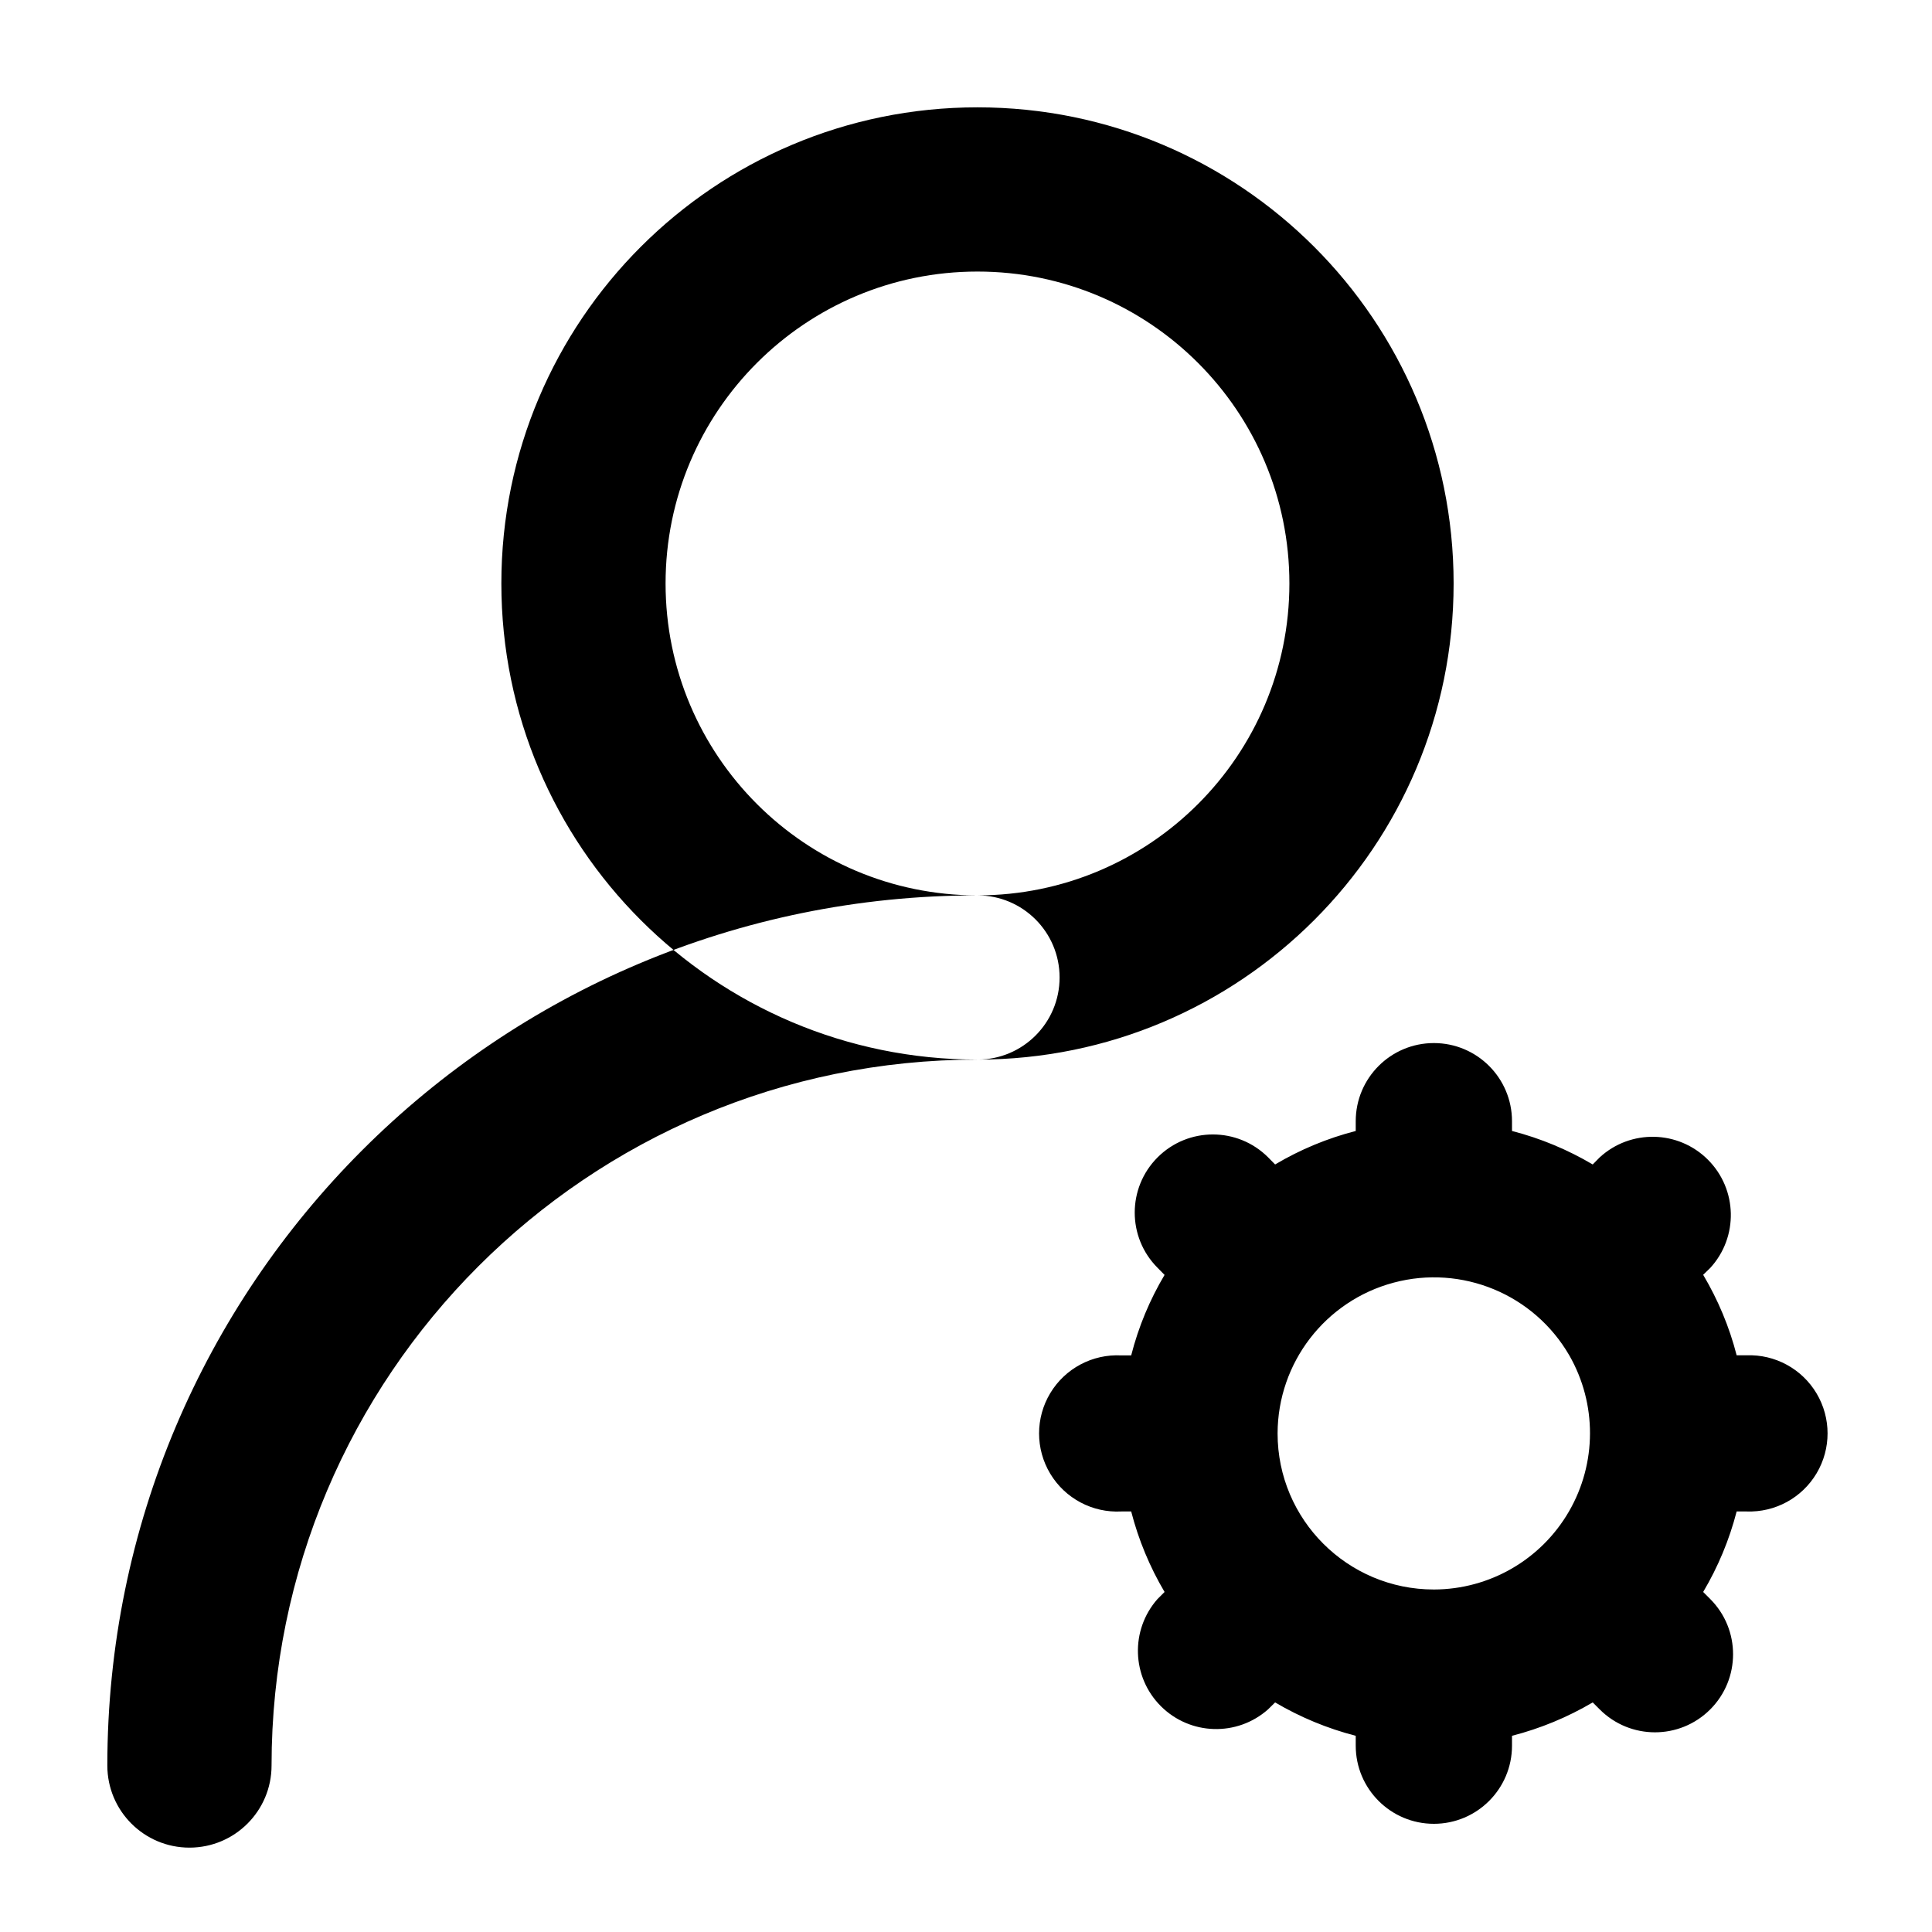
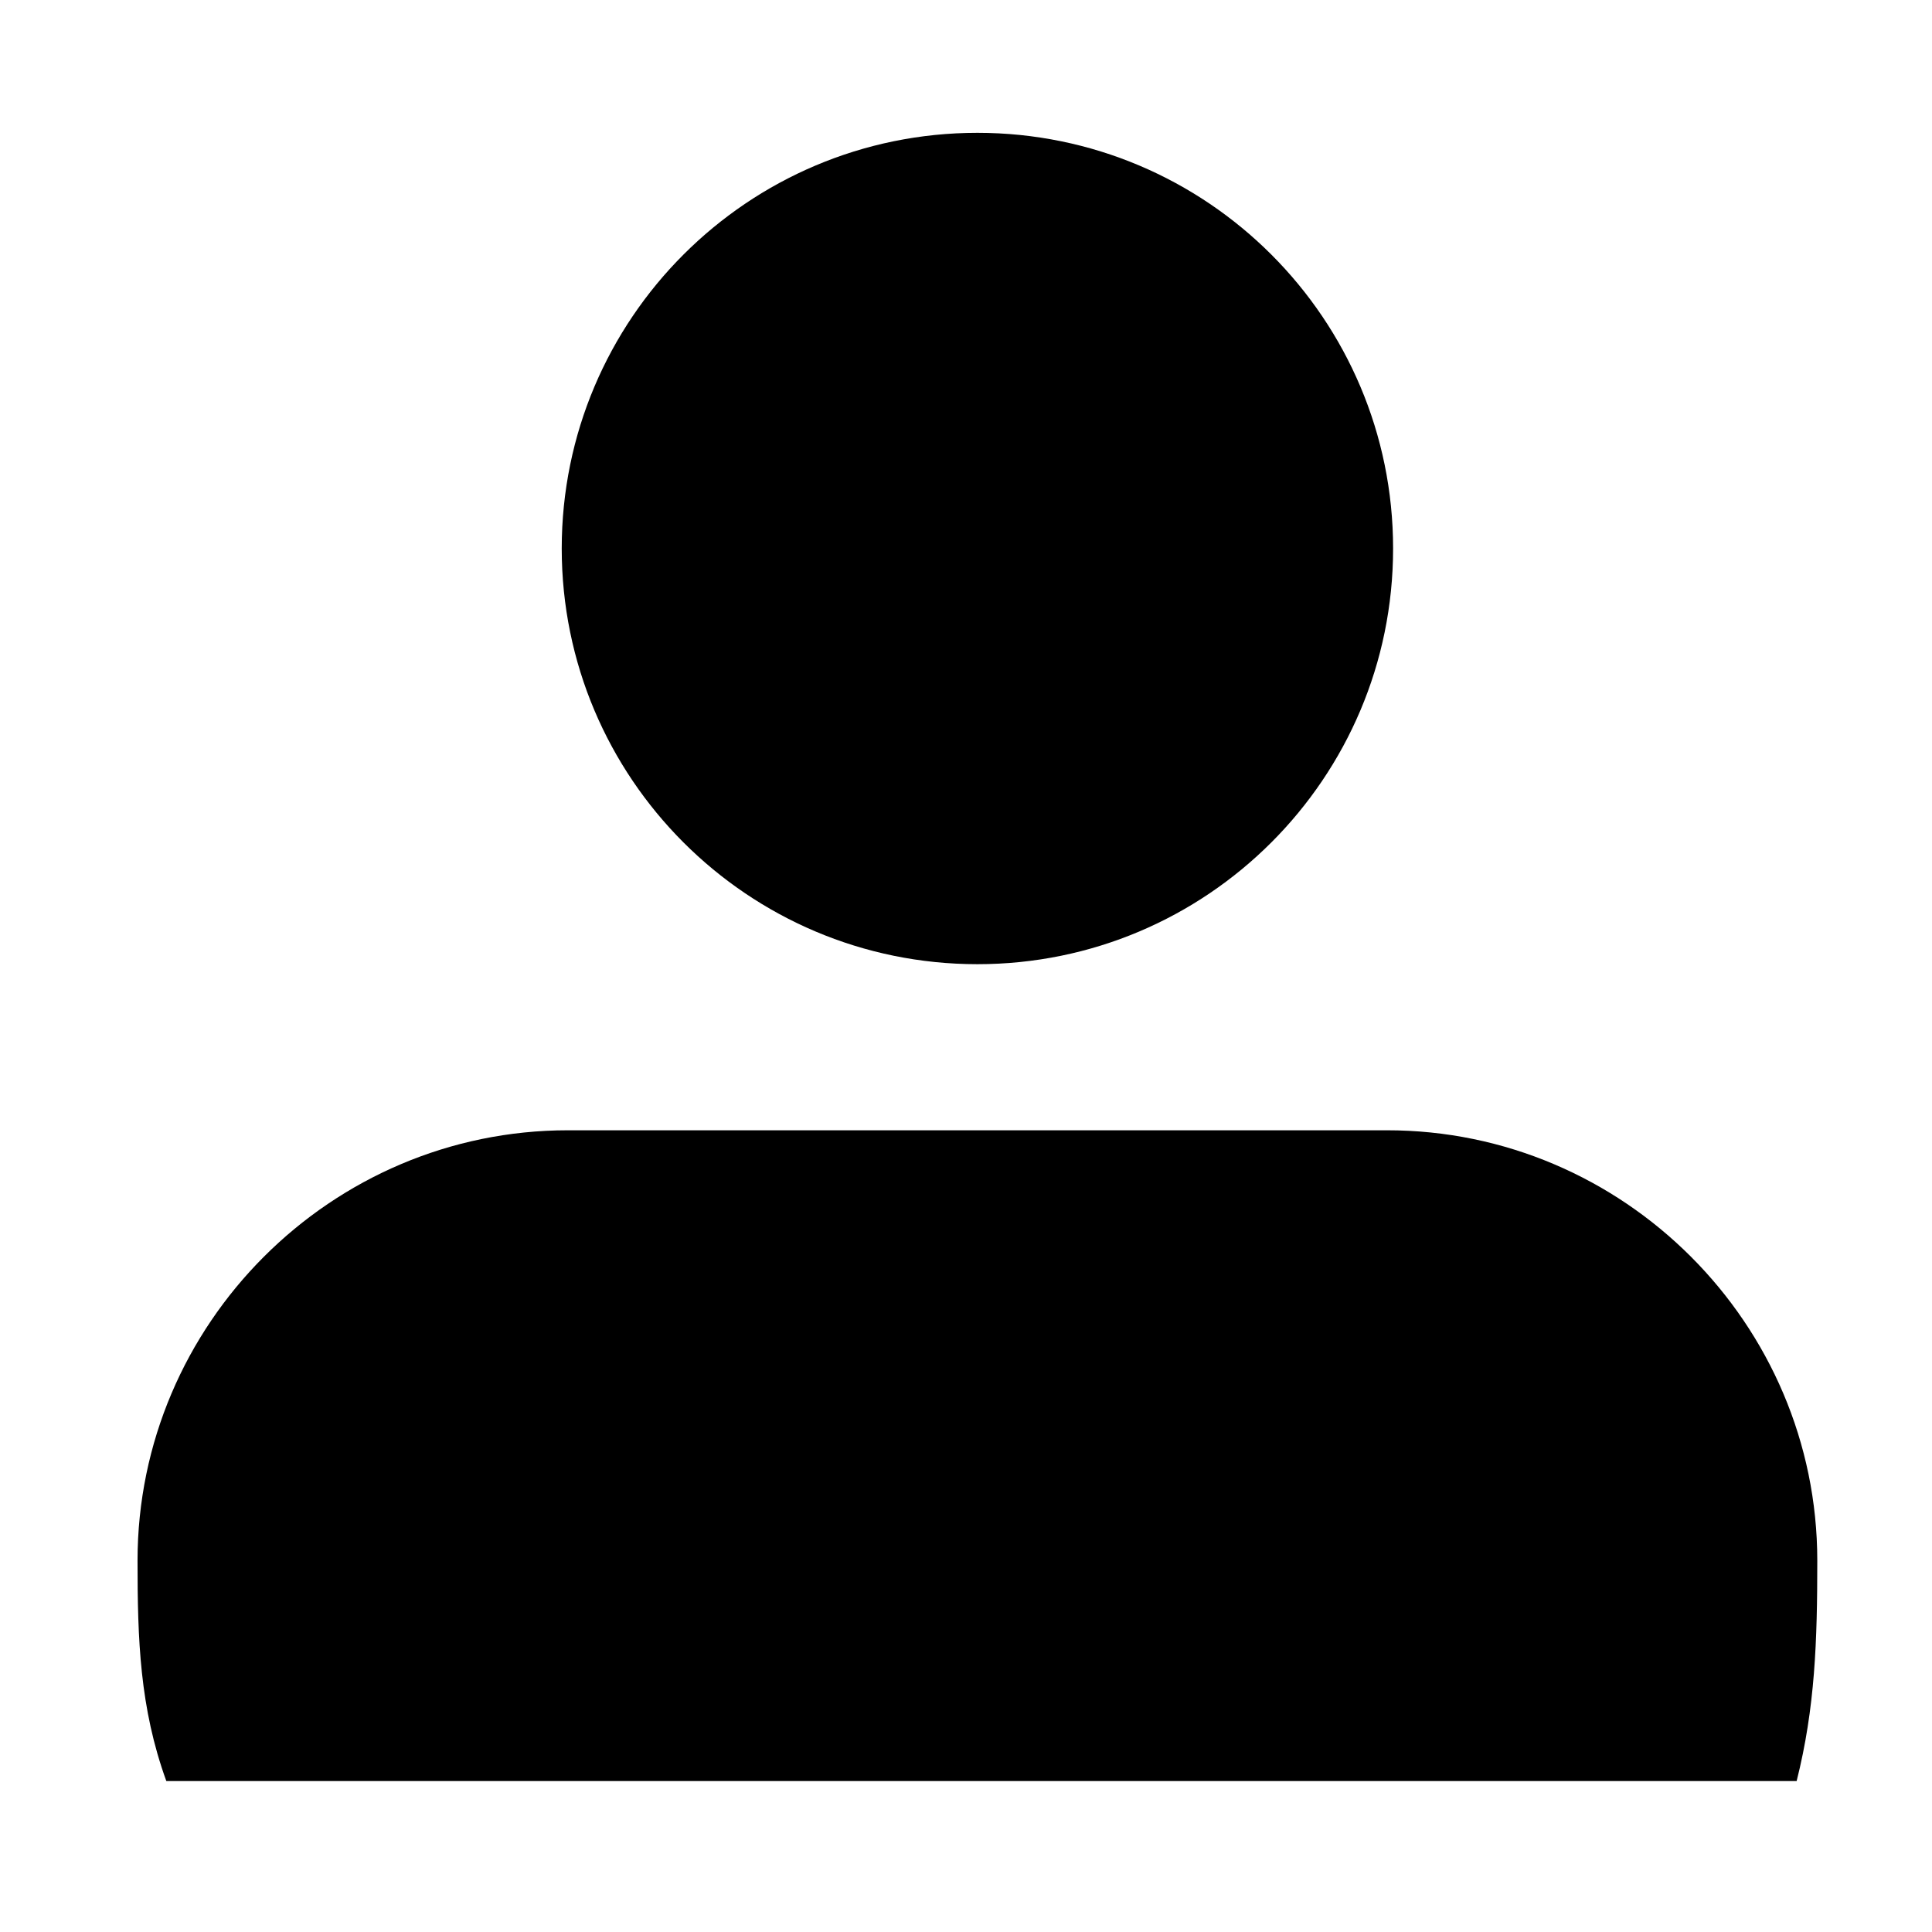
- <svg xmlns="http://www.w3.org/2000/svg" class="icon" width="48px" height="48.00px" viewBox="0 0 1024 1024" version="1.1">
-   <path d="M770.446 309.248a252.359 252.359 0 1 1-504.718 0 252.359 252.359 0 0 1 504.718 0z m-417.678 0a165.319 165.319 0 1 0 330.638 0 165.319 165.319 0 0 0-330.638 0zM518.087 474.567A461.198 461.198 0 0 0 56.889 935.765a43.52 43.52 0 1 0 87.04 0 374.158 374.158 0 0 1 374.158-374.158 43.52 43.52 0 0 0 0-87.04zM718.564 599.438v-5.177a41.415 41.415 0 0 1 82.83 0v5.177c15.246 3.925 29.582 9.956 42.78 17.749l3.698-3.755a41.472 41.472 0 0 1 58.596 58.596l-3.755 3.641c7.794 13.141 13.881 27.534 17.749 42.667h5.234a41.415 41.415 0 1 1 0 82.773h-5.234a163.84 163.84 0 0 1-17.749 42.667l3.755 3.755a41.358 41.358 0 1 1-58.596 58.482l-3.698-3.698a165.148 165.148 0 0 1-42.78 17.692v5.234a41.415 41.415 0 0 1-82.83 0v-5.234a165.148 165.148 0 0 1-42.724-17.692l-3.755 3.698a41.472 41.472 0 0 1-58.596-58.482l3.755-3.755a164.75 164.75 0 0 1-17.692-42.667h-5.234a41.415 41.415 0 1 1 0-82.716h5.234c3.868-15.189 9.899-29.582 17.692-42.667l-3.698-3.755a41.358 41.358 0 1 1 58.596-58.539l3.698 3.755c13.312-7.908 27.705-13.881 42.724-17.749z m41.415 243.029a82.887 82.887 0 0 0 71.794-124.075 82.887 82.887 0 0 0-154.624 41.358c0 45.682 37.092 82.716 82.83 82.716z" />
+ <svg xmlns="http://www.w3.org/2000/svg" t="1757325865988" class="icon" viewBox="0 0 1024 1024" version="1.1" p-id="1803" width="200" height="200">
+   <path d="M518.048 290.72m-220.32 0a220.32 220.32 0 1 0 440.64 0 220.32 220.32 0 1 0-440.64 0Z" p-id="1804" />
+   <path d="M88.16 944c-14.112-38.88-15.264-74.976-15.264-116.832 0-125.472 102.624-228.096 228.096-228.096h434.016C860.576 598.976 963.2 701.696 963.2 827.168c0 42.624-1.152 77.952-10.944 116.832" p-id="1805" />
</svg>
